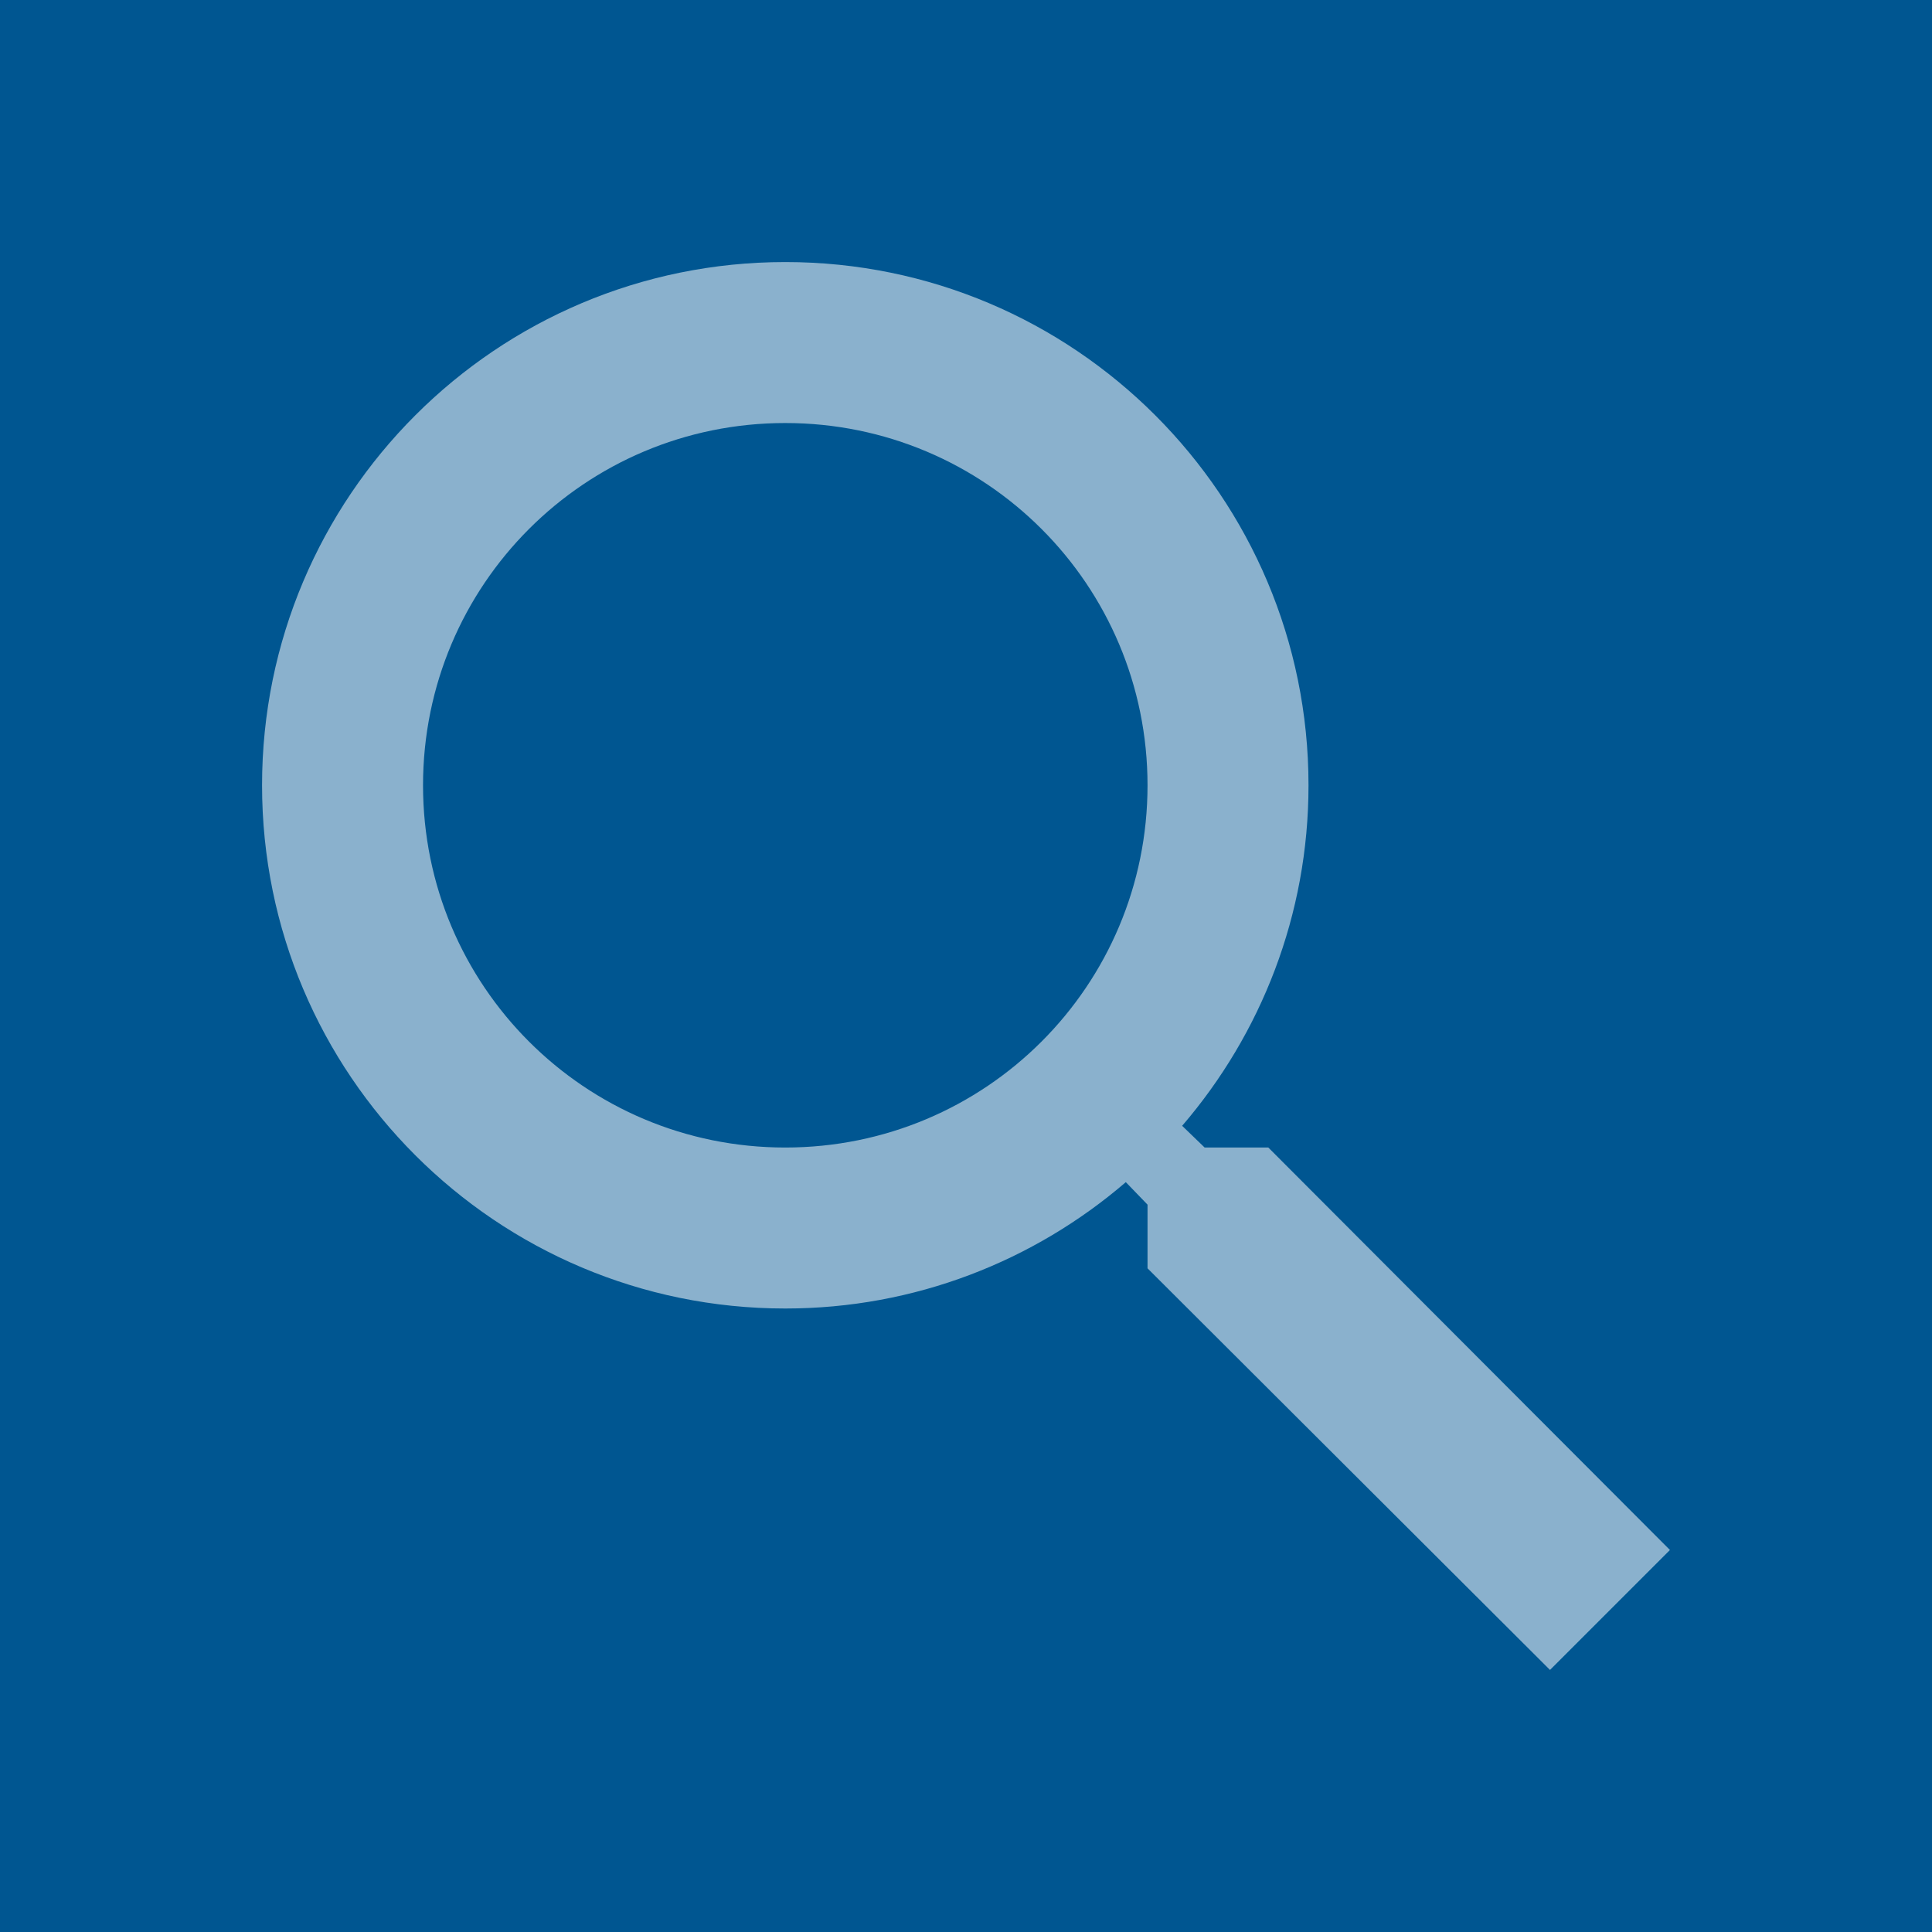
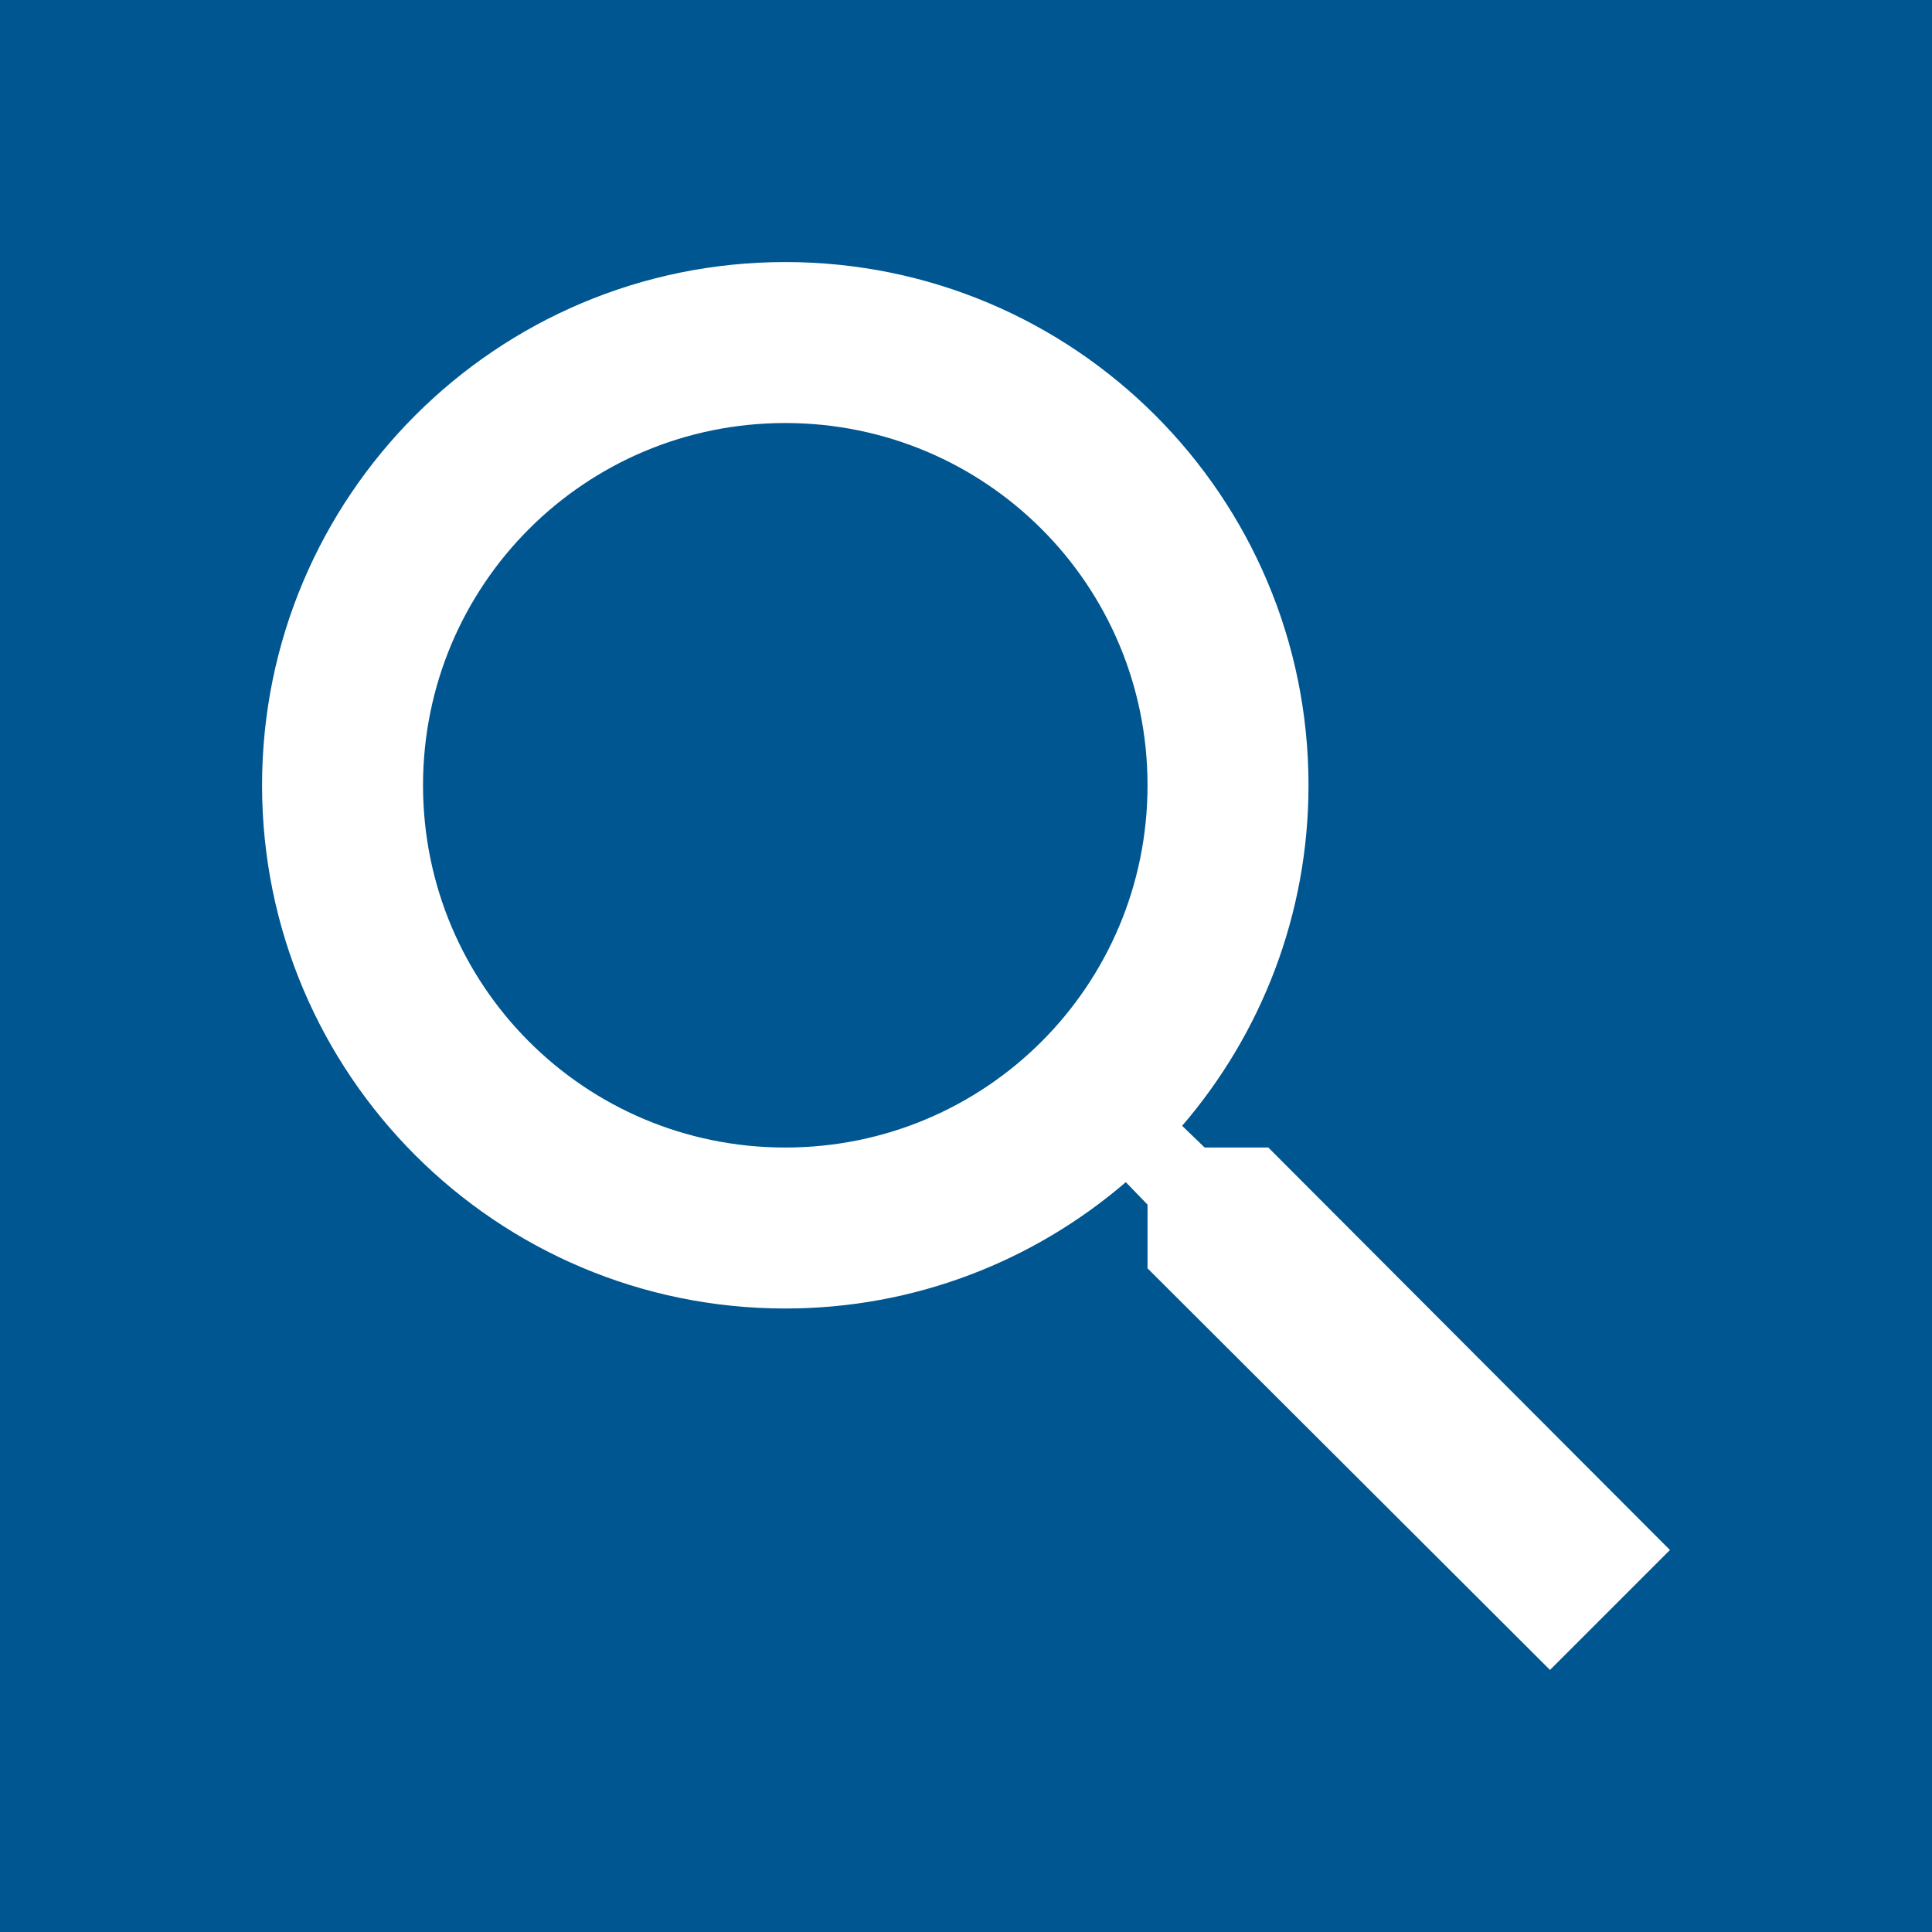
<svg xmlns="http://www.w3.org/2000/svg" width="25" height="25" viewBox="0 0 25 25" fill="none">
  <g id="search_24px">
    <rect width="25" height="25" fill="#005691" />
-     <path id="icon/action/search_24px" fill-rule="evenodd" clip-rule="evenodd" d="M15.588 14.849H16.412L21.609 20.057L20.057 21.609L14.849 16.412V15.588L14.568 15.297C13.38 16.318 11.838 16.932 10.162 16.932C6.422 16.932 3.391 13.901 3.391 10.162C3.391 6.422 6.422 3.391 10.162 3.391C13.901 3.391 16.932 6.422 16.932 10.162C16.932 11.838 16.318 13.38 15.297 14.568L15.588 14.849ZM5.474 10.162C5.474 12.755 7.568 14.849 10.161 14.849C12.755 14.849 14.849 12.755 14.849 10.162C14.849 7.568 12.755 5.474 10.161 5.474C7.568 5.474 5.474 7.568 5.474 10.162Z" fill="white" fill-opacity="0.54" />
+     <path id="icon/action/search_24px" fill-rule="evenodd" clip-rule="evenodd" d="M15.588 14.849H16.412L21.609 20.057L20.057 21.609L14.849 16.412V15.588L14.568 15.297C13.38 16.318 11.838 16.932 10.162 16.932C6.422 16.932 3.391 13.901 3.391 10.162C3.391 6.422 6.422 3.391 10.162 3.391C13.901 3.391 16.932 6.422 16.932 10.162C16.932 11.838 16.318 13.38 15.297 14.568L15.588 14.849ZM5.474 10.162C5.474 12.755 7.568 14.849 10.161 14.849C12.755 14.849 14.849 12.755 14.849 10.162C14.849 7.568 12.755 5.474 10.161 5.474C7.568 5.474 5.474 7.568 5.474 10.162Z" fill="white" />
  </g>
</svg>
